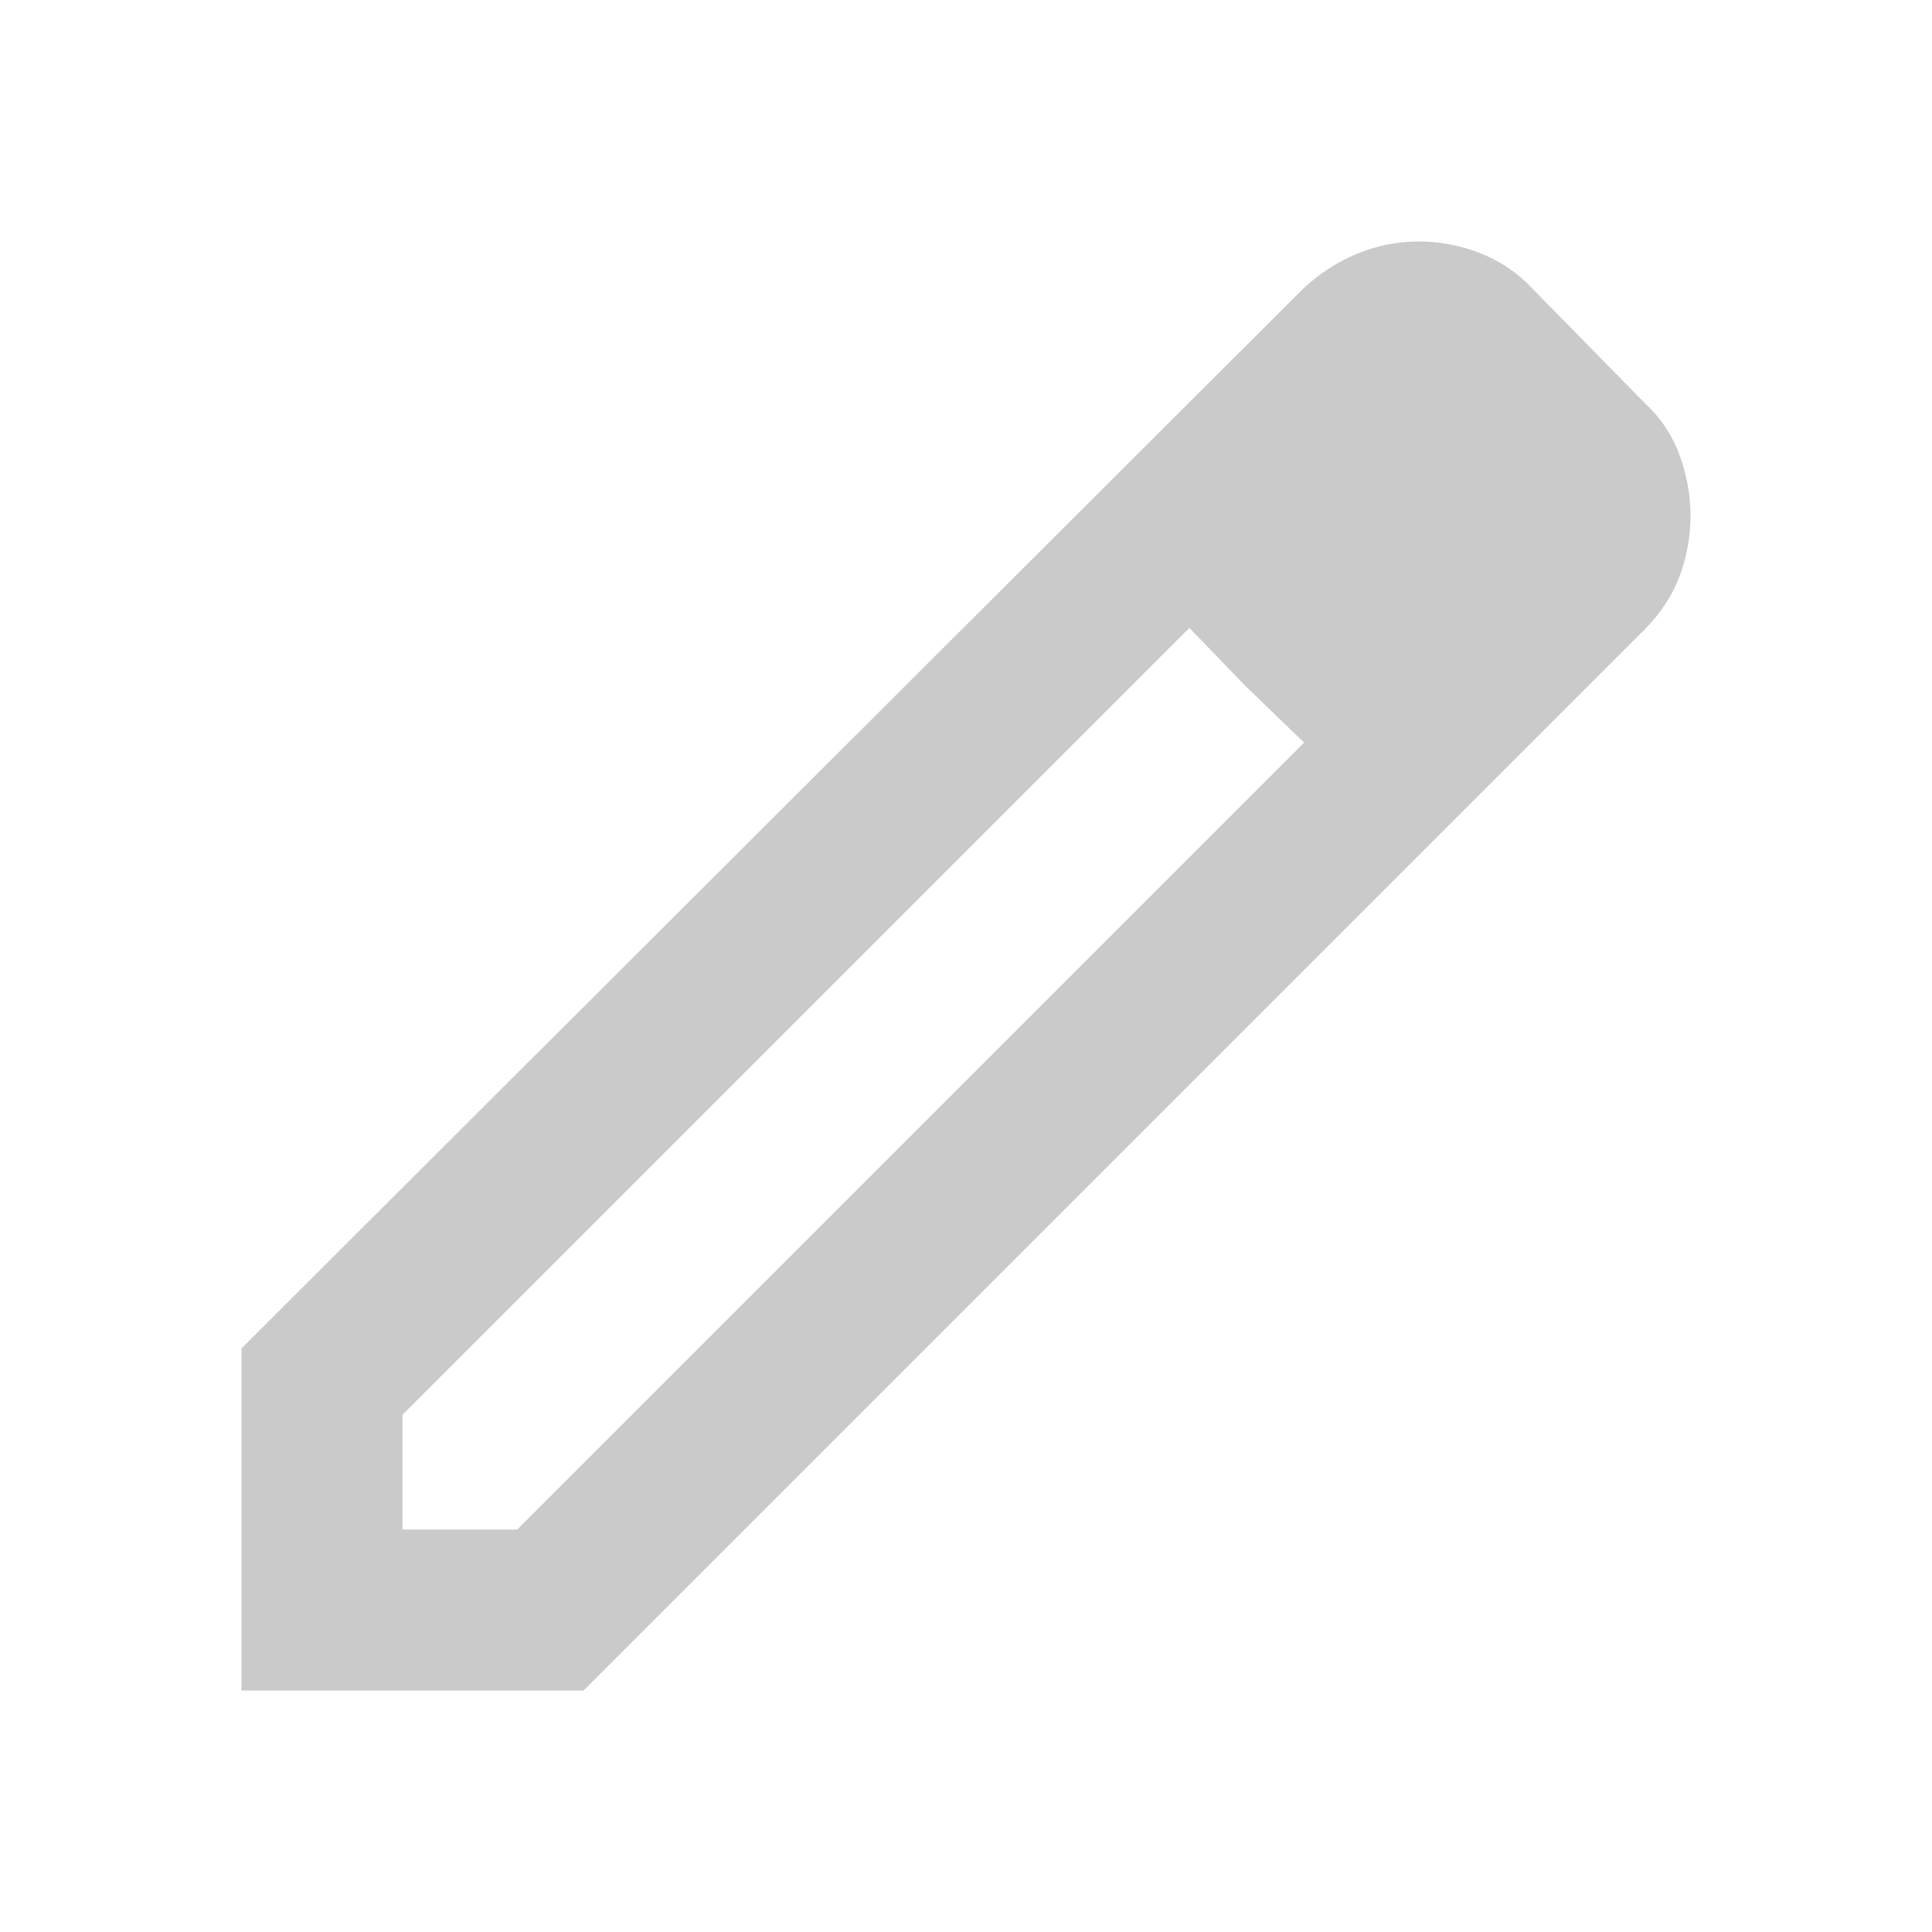
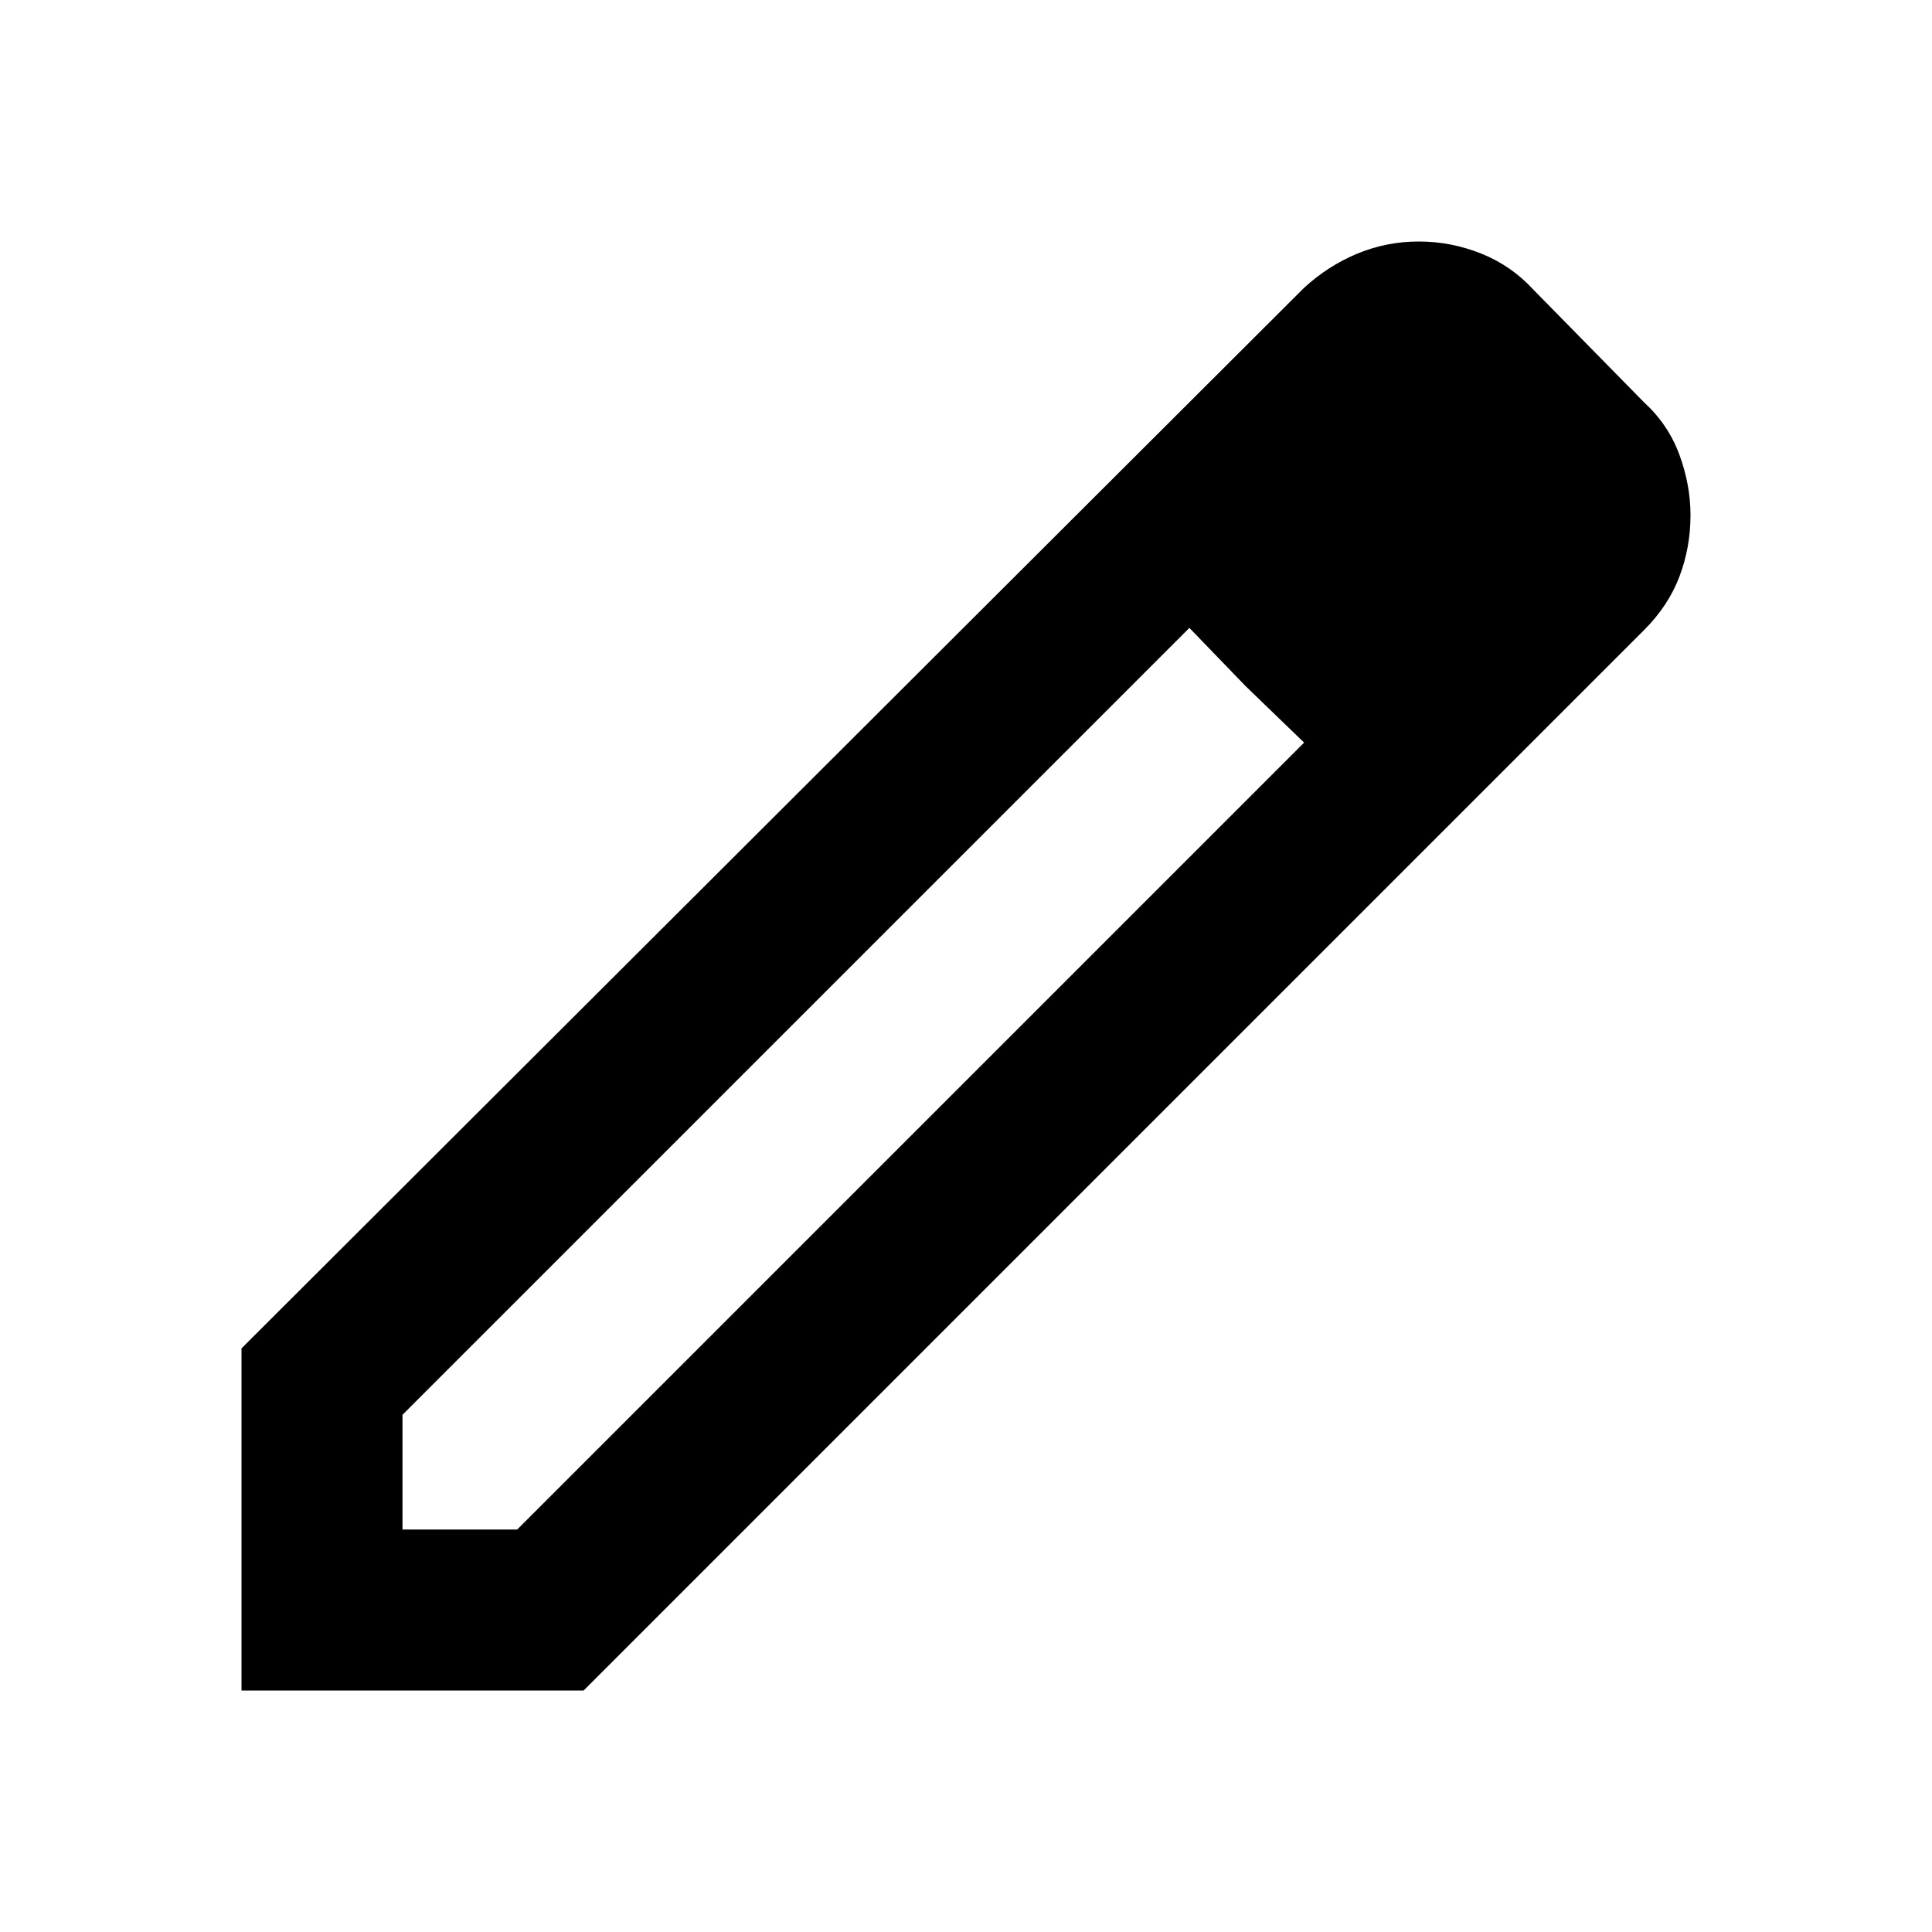
- <svg xmlns="http://www.w3.org/2000/svg" height="24px" viewBox="0 -960 960 960" width="24px" fill="rgb(202, 202, 202)">
+ <svg xmlns="http://www.w3.org/2000/svg" height="24px" viewBox="0 -960 960 960" width="24px" fill="black">
  <path d="M200-200h57l391-391-57-57-391 391v57Zm-80 80v-170l528-527q12-11 26.5-17t30.5-6q16 0 31 6t26 18l55 56q12 11 17.5 26t5.5 30q0 16-5.5 30.5T817-647L290-120H120Zm640-584-56-56 56 56Zm-141 85-28-29 57 57-29-28Z" />
</svg>
